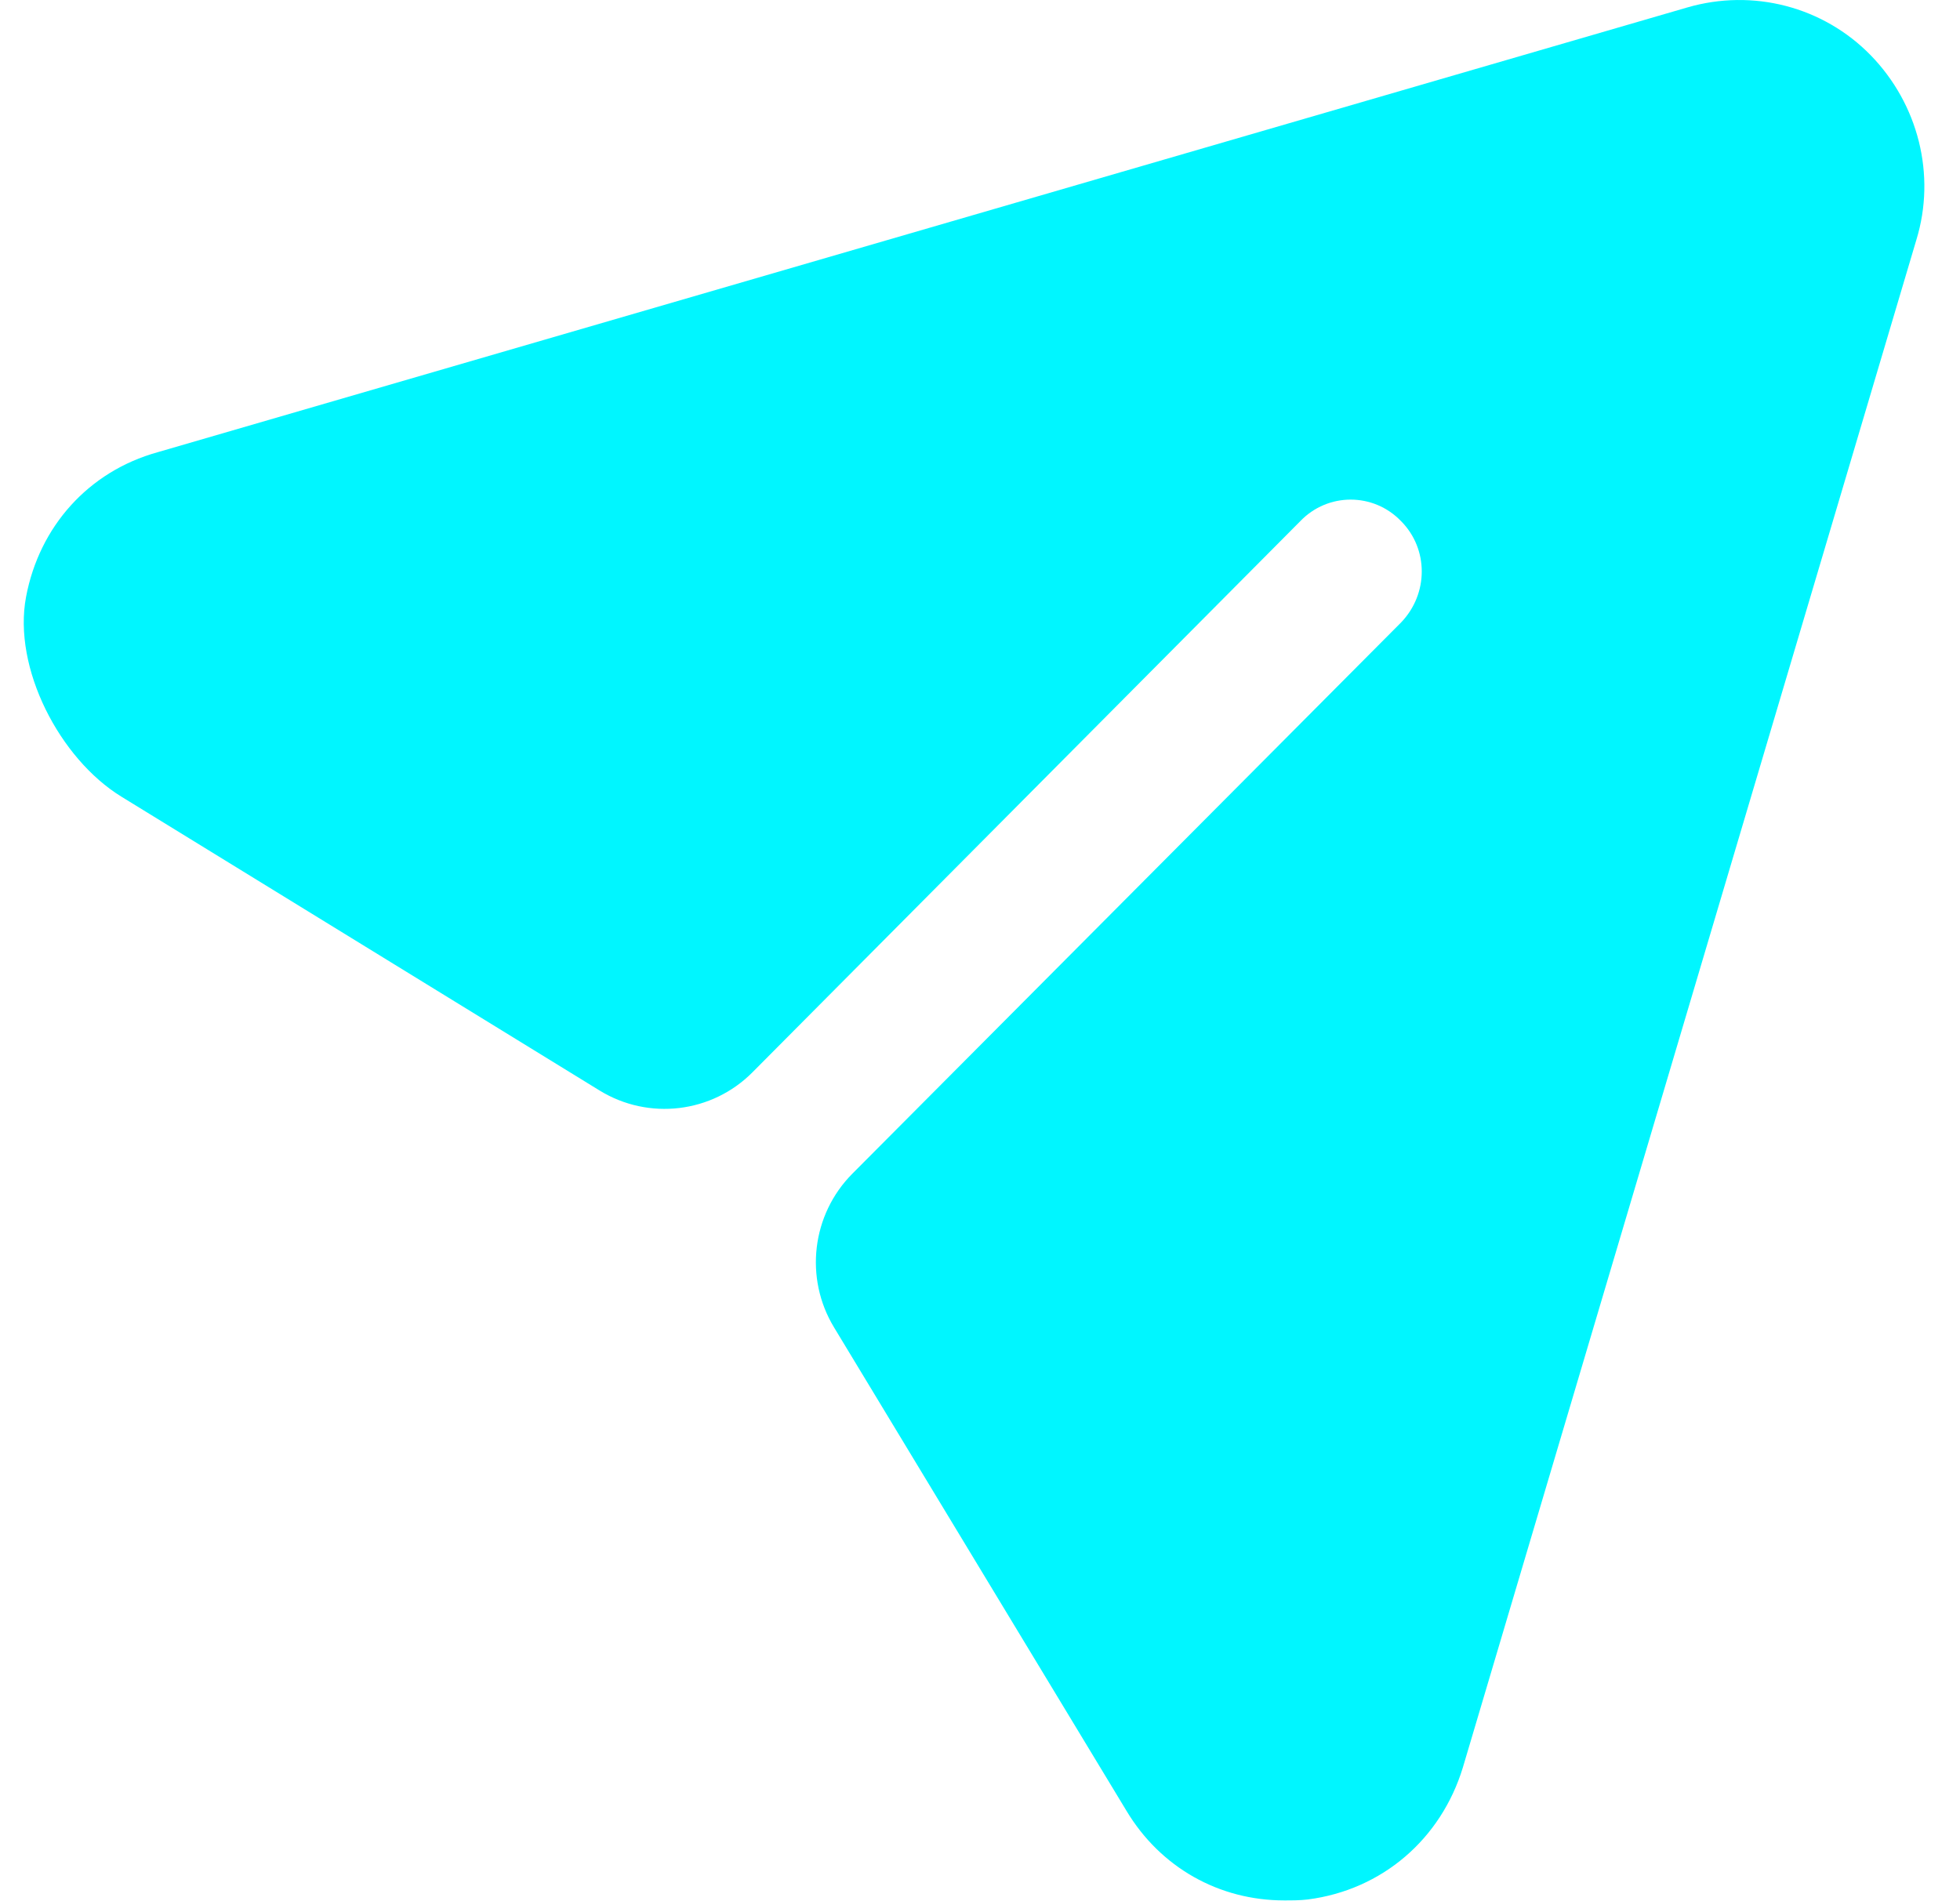
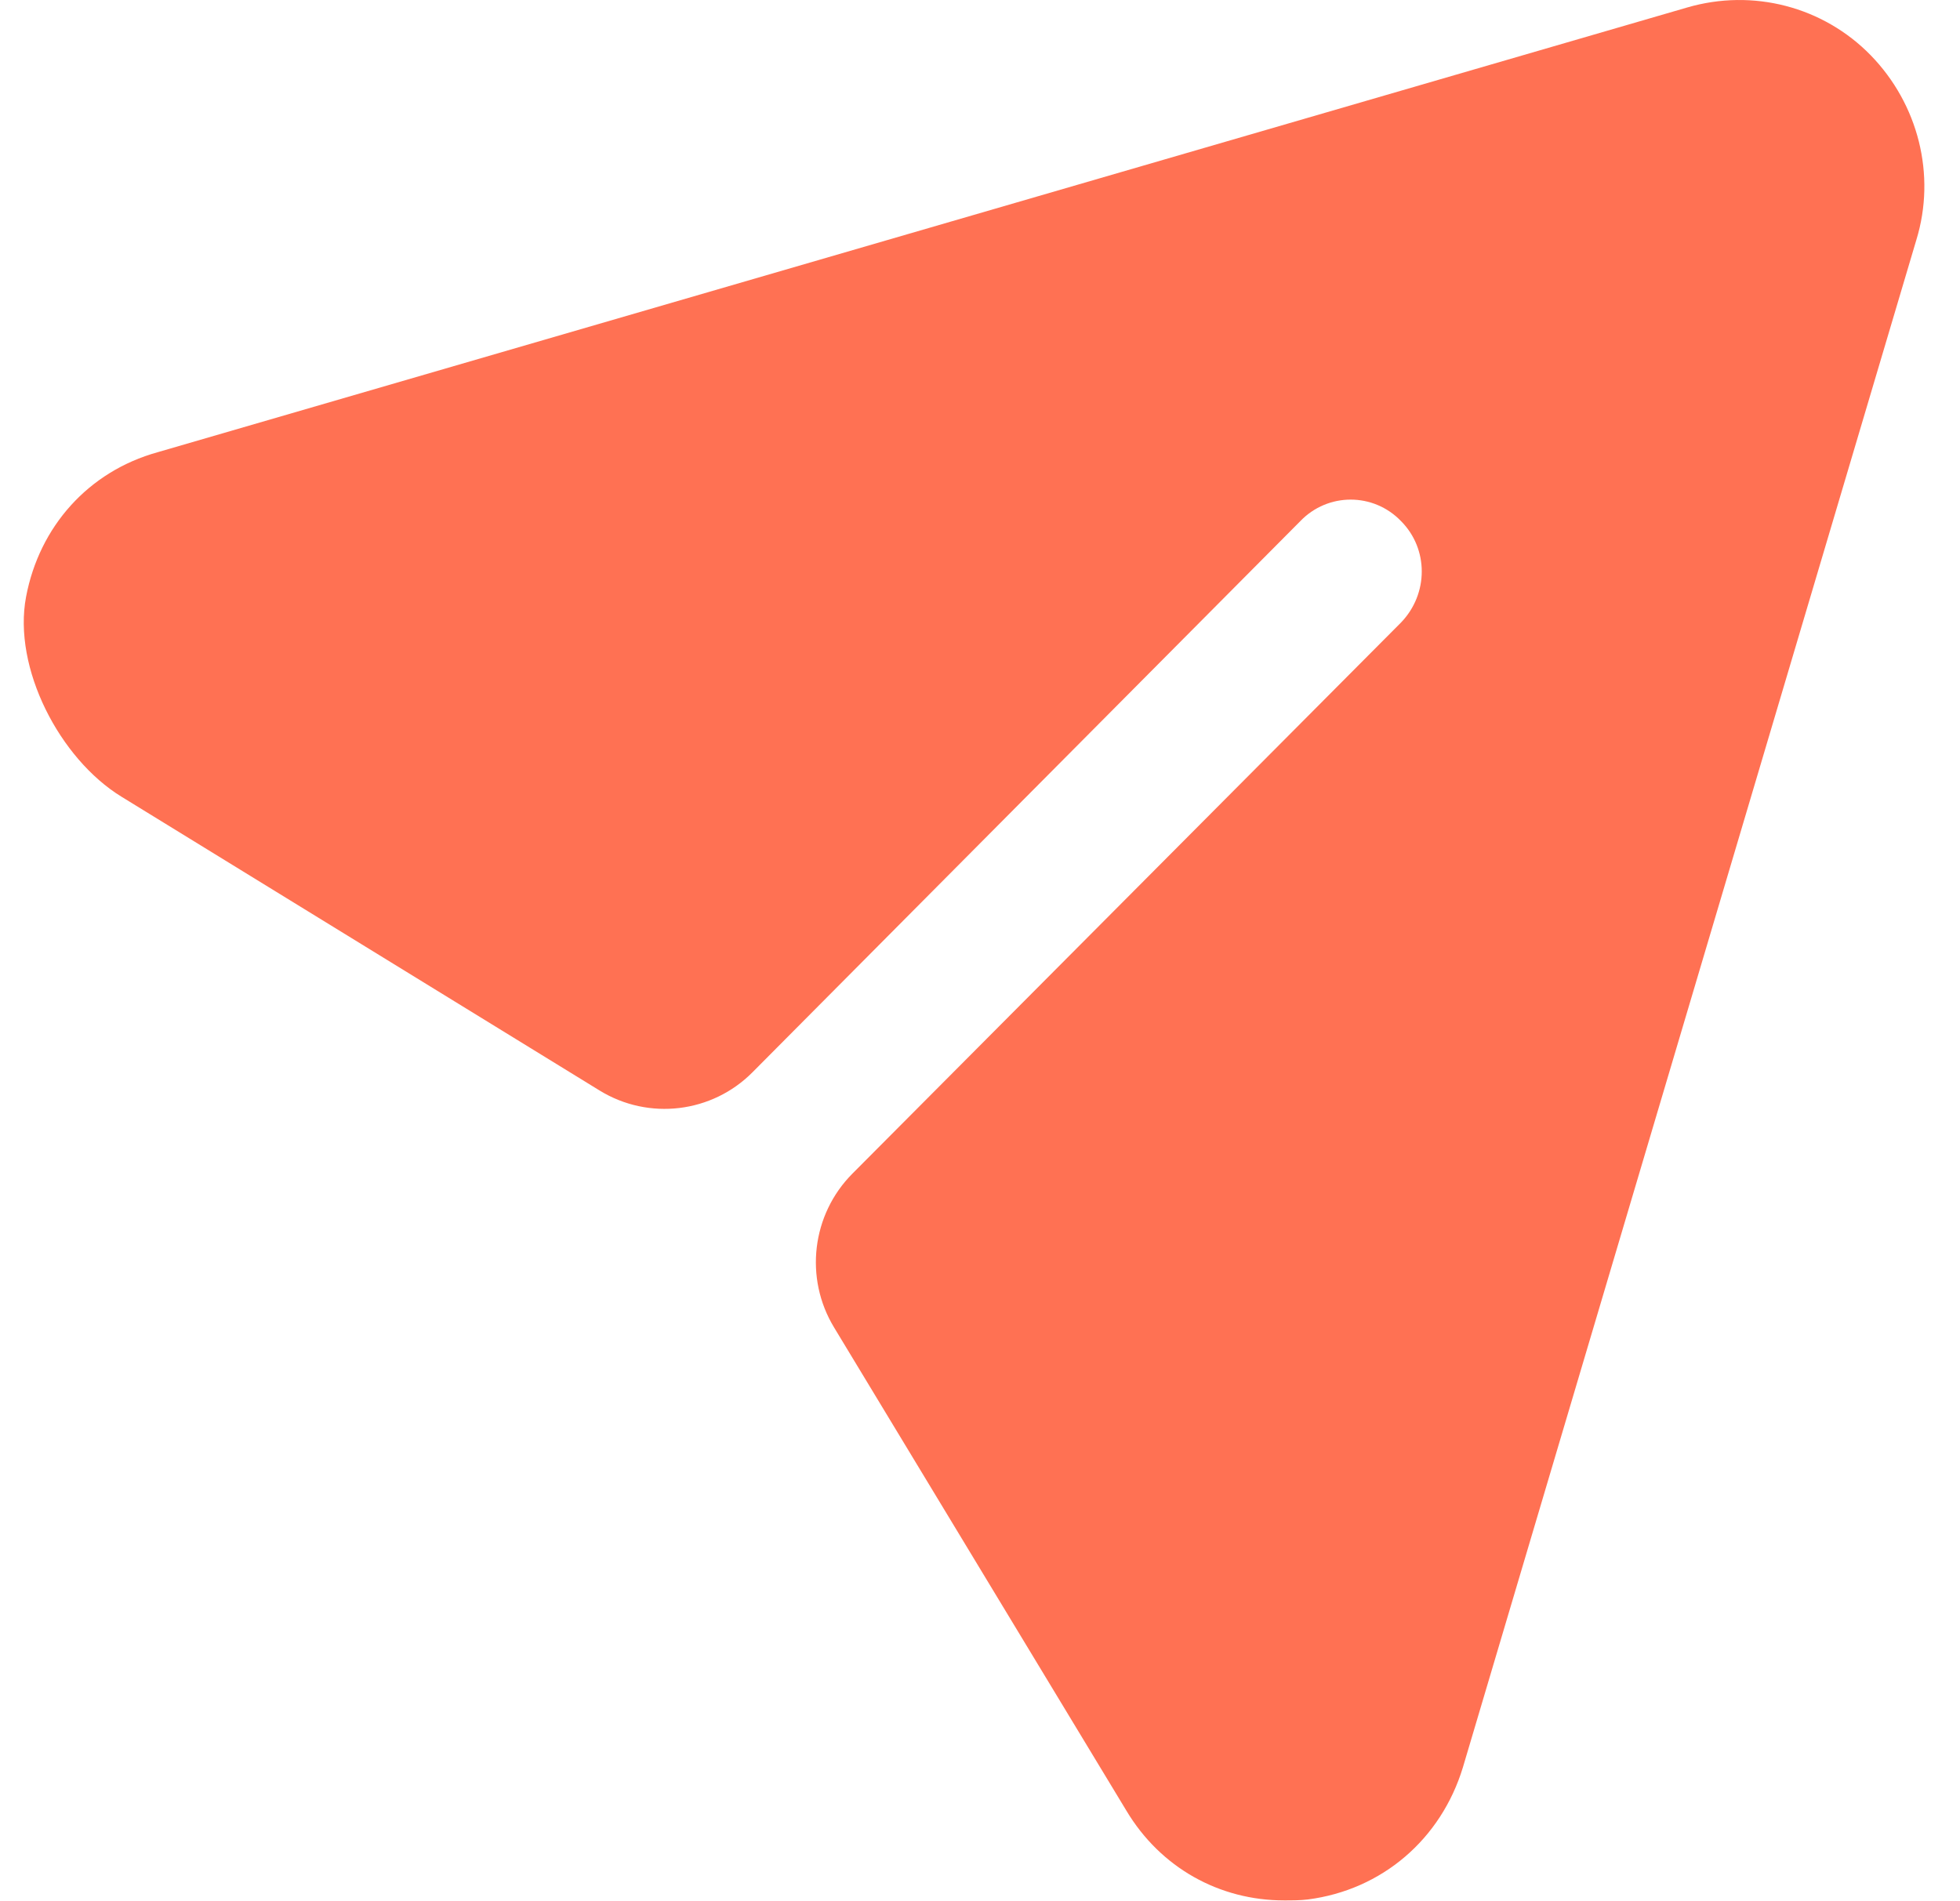
<svg xmlns="http://www.w3.org/2000/svg" width="33" height="32" viewBox="0 0 33 32" fill="none">
-   <path d="M31.497 0.931C30.696 0.11 29.512 -0.196 28.407 0.126L2.653 7.615C1.488 7.939 0.662 8.868 0.439 10.049C0.212 11.25 1.006 12.776 2.043 13.414L10.096 18.363C10.922 18.87 11.988 18.743 12.671 18.054L21.893 8.775C22.357 8.292 23.125 8.292 23.589 8.775C24.054 9.242 24.054 9.999 23.589 10.482L14.352 19.762C13.667 20.45 13.539 21.521 14.043 22.352L18.963 30.486C19.54 31.452 20.532 32 21.621 32C21.749 32 21.893 32 22.021 31.984C23.269 31.823 24.262 30.969 24.63 29.761L32.265 4.04C32.601 2.944 32.297 1.753 31.497 0.931" fill="#00F6FF" />
+   <path d="M31.497 0.931C30.696 0.11 29.512 -0.196 28.407 0.126L2.653 7.615C1.488 7.939 0.662 8.868 0.439 10.049C0.212 11.25 1.006 12.776 2.043 13.414L10.096 18.363C10.922 18.87 11.988 18.743 12.671 18.054L21.893 8.775C22.357 8.292 23.125 8.292 23.589 8.775C24.054 9.242 24.054 9.999 23.589 10.482L14.352 19.762C13.667 20.45 13.539 21.521 14.043 22.352L18.963 30.486C19.54 31.452 20.532 32 21.621 32C21.749 32 21.893 32 22.021 31.984C23.269 31.823 24.262 30.969 24.63 29.761L32.265 4.04C32.601 2.944 32.297 1.753 31.497 0.931" fill="#ff7153" />
</svg>
